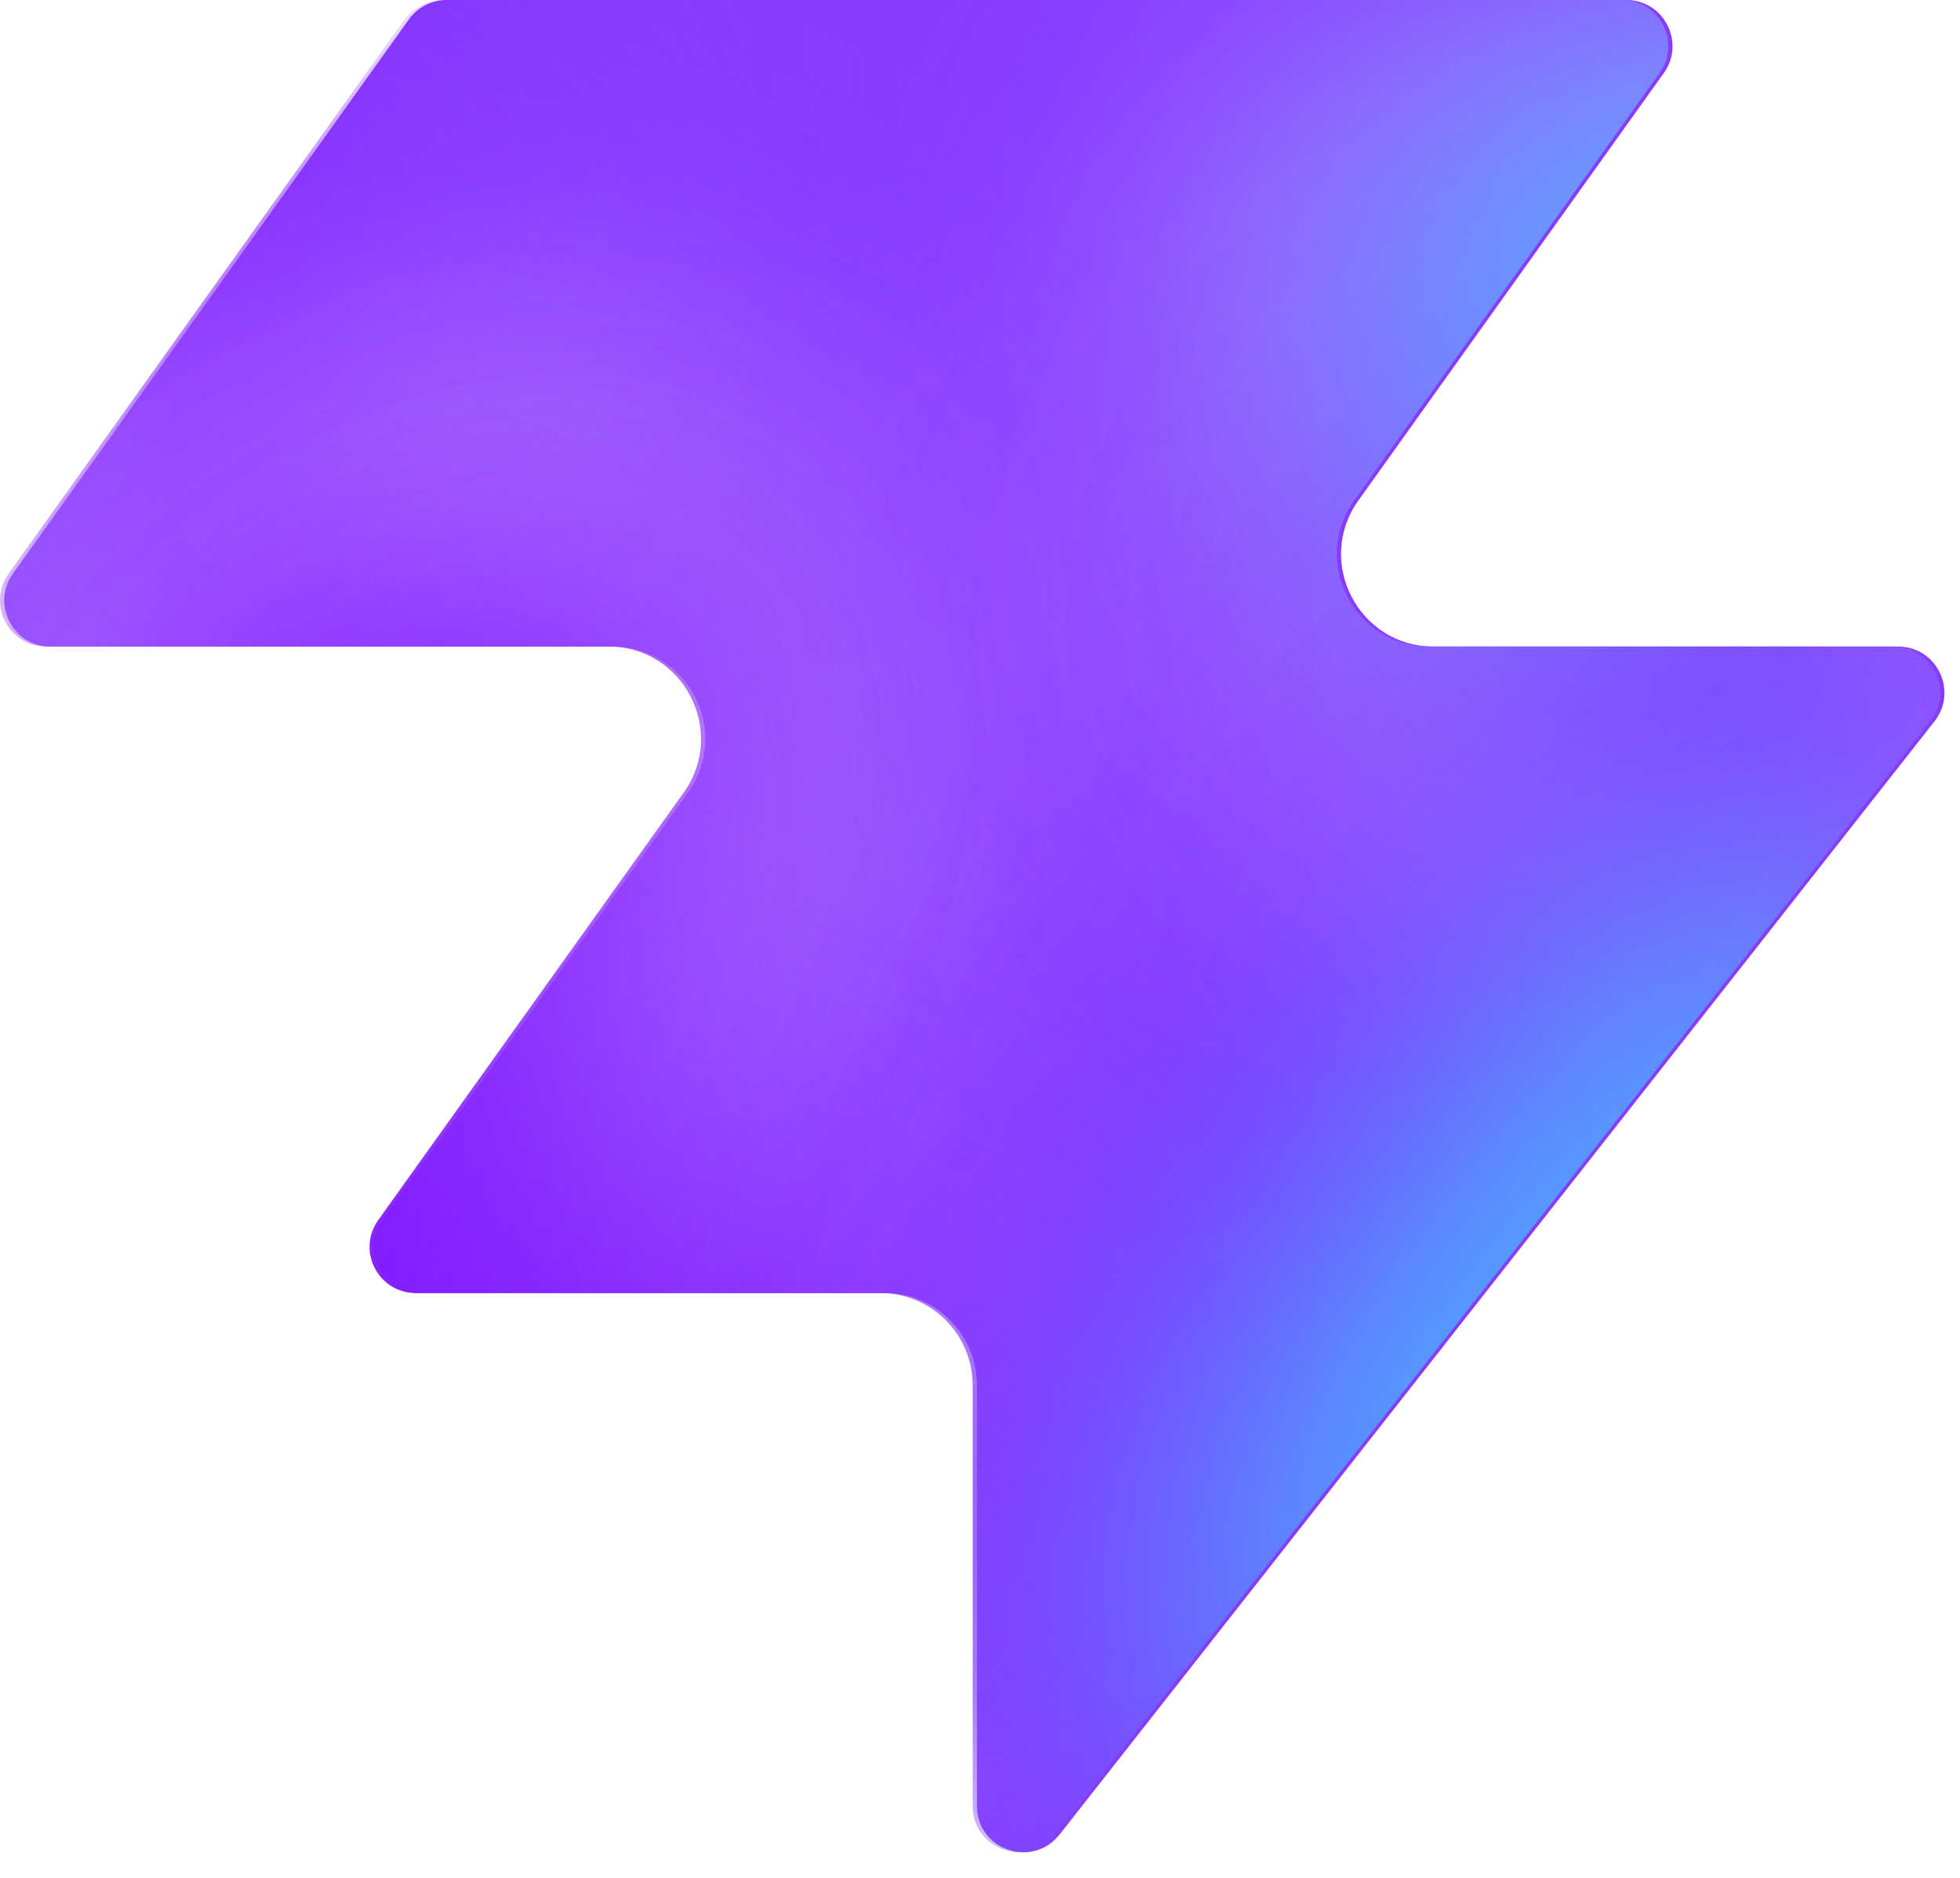
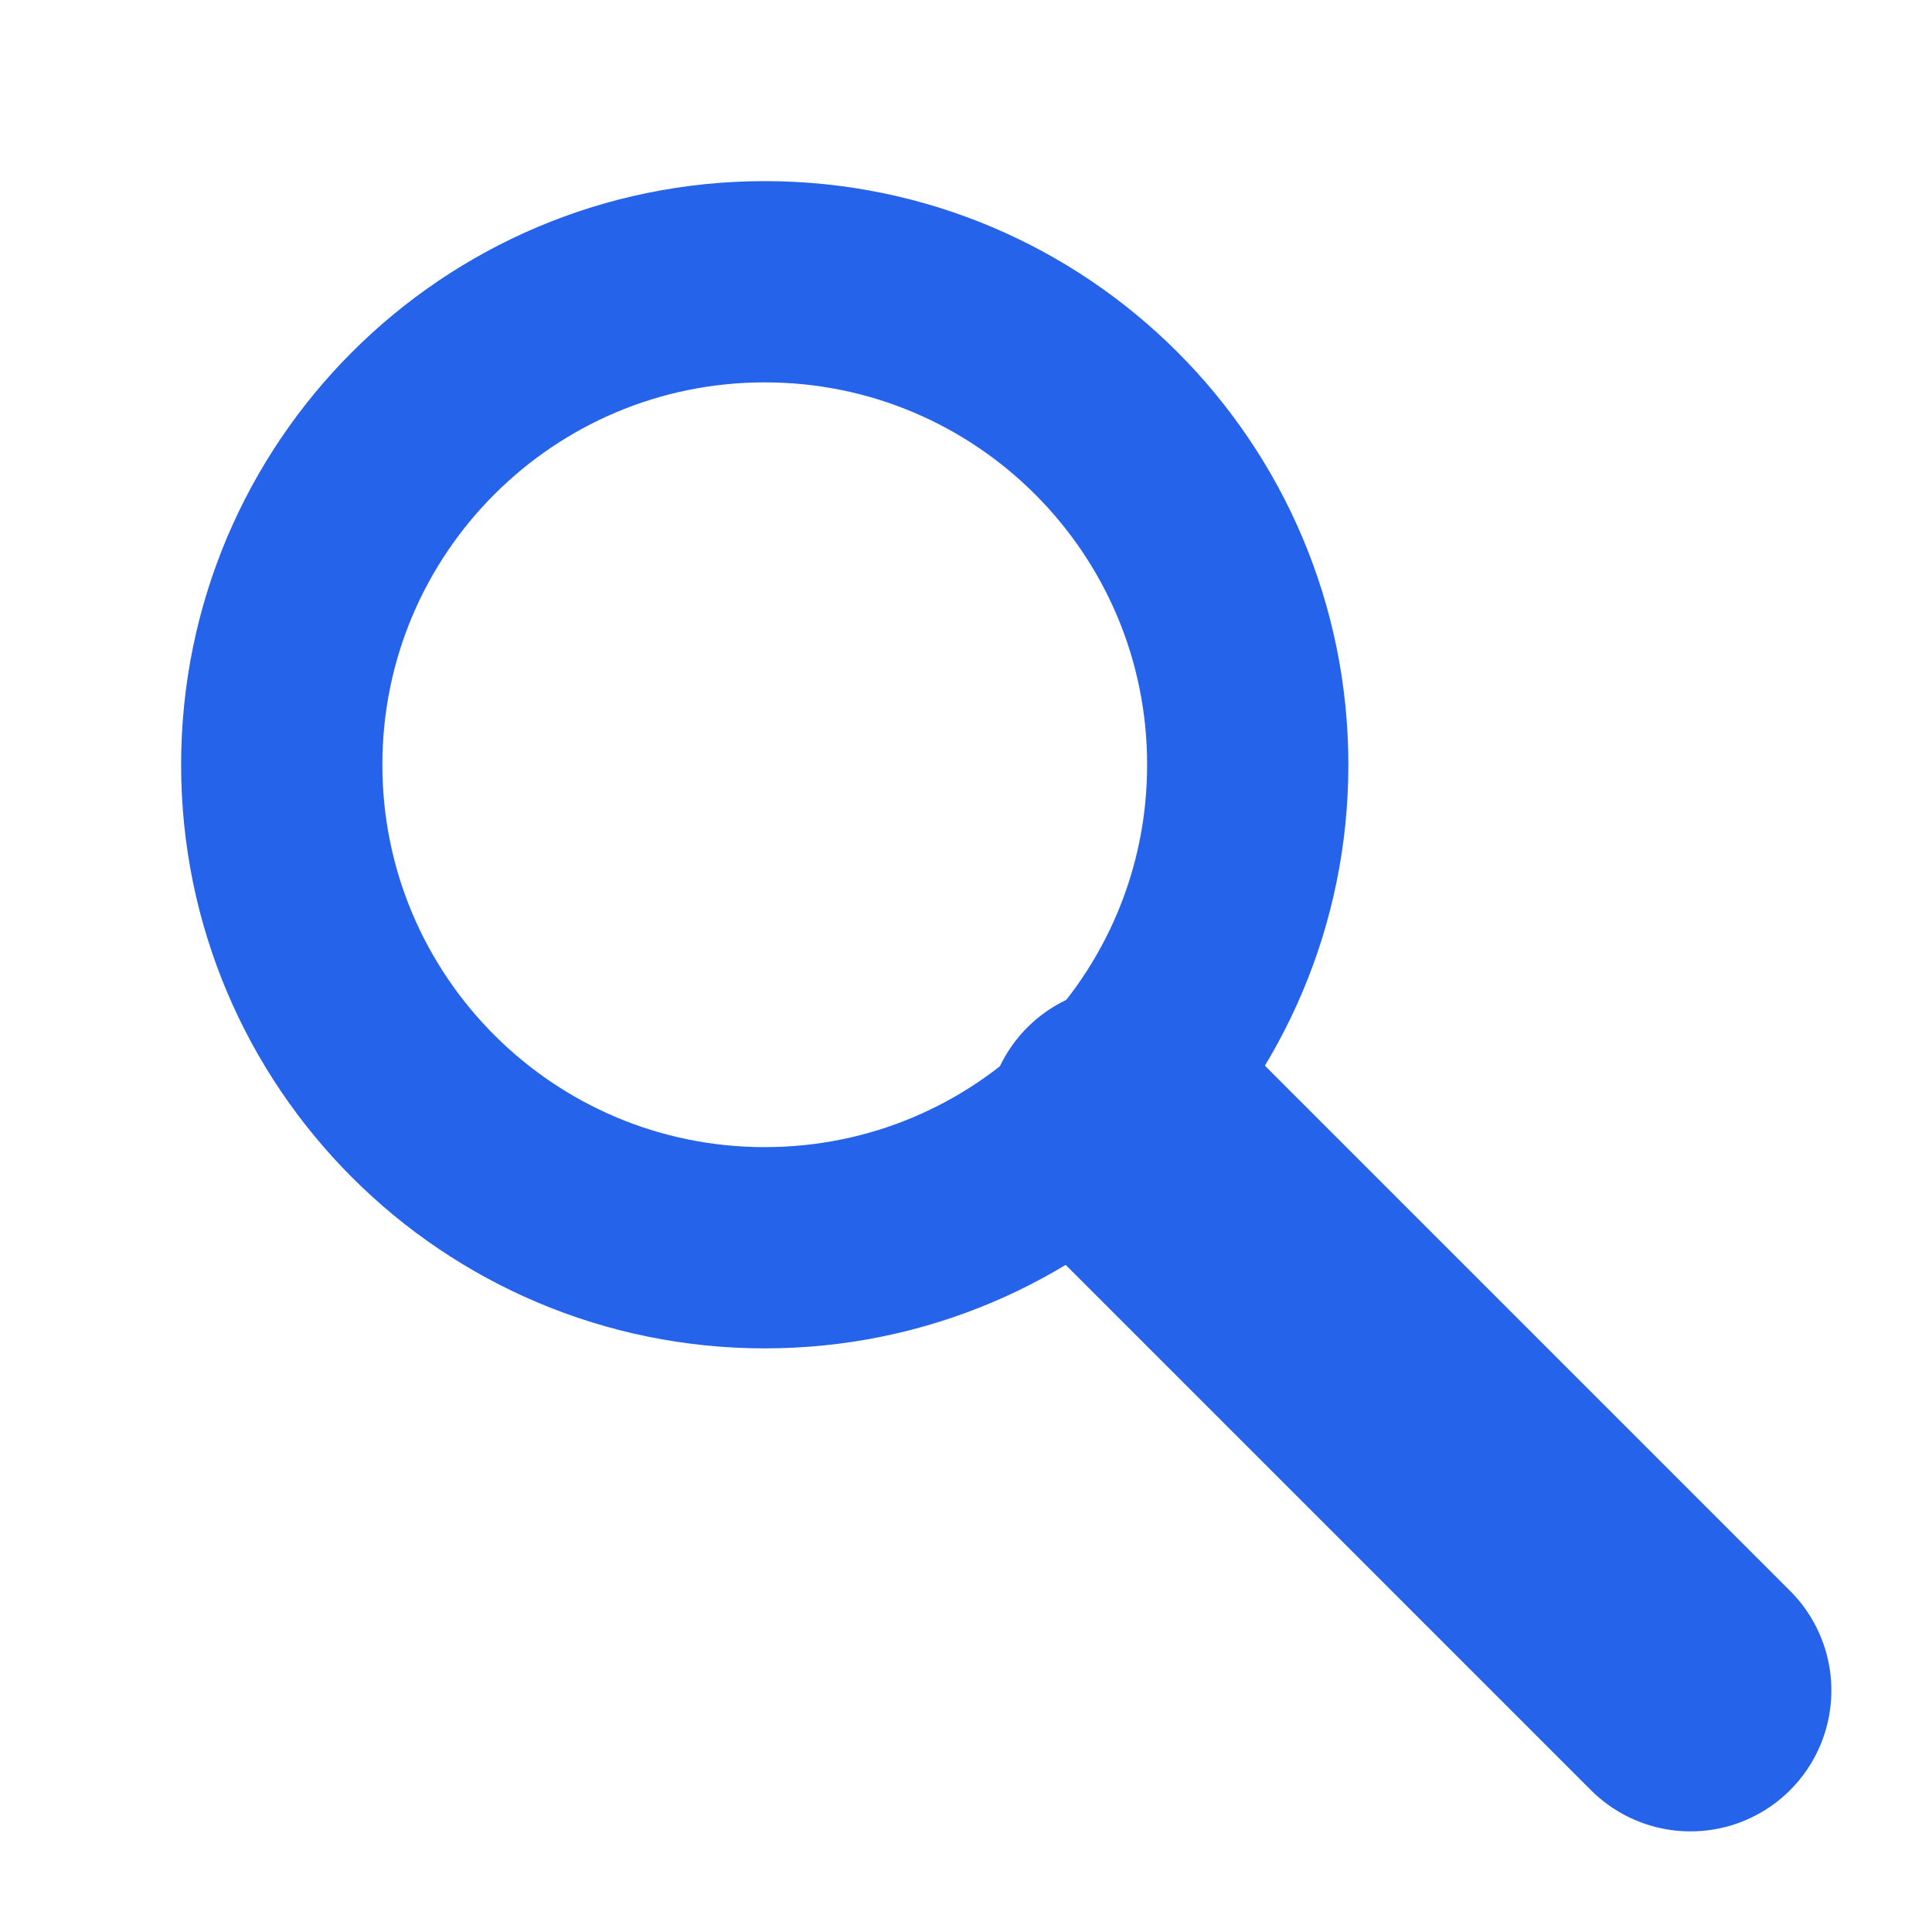
- <svg xmlns="http://www.w3.org/2000/svg" width="48" height="46" fill="none" viewBox="0 0 48 46">
-   <path fill="#863bff" d="M25.946 44.938c-.664.845-2.021.375-2.021-.698V33.937a2.26 2.26 0 0 0-2.262-2.262H10.287c-.92 0-1.456-1.04-.92-1.788l7.48-10.471c1.07-1.497 0-3.578-1.842-3.578H1.237c-.92 0-1.456-1.04-.92-1.788L10.013.474c.214-.297.556-.474.92-.474h28.894c.92 0 1.456 1.04.92 1.788l-7.48 10.471c-1.07 1.498 0 3.579 1.842 3.579h11.377c.943 0 1.473 1.088.89 1.83L25.947 44.94z" style="fill:#863bff;fill:color(display-p3 .525 .23 1);fill-opacity:1" />
-   <mask id="a" width="48" height="46" x="0" y="0" maskUnits="userSpaceOnUse" style="mask-type:alpha">
-     <path fill="#000" d="M25.842 44.938c-.664.844-2.021.375-2.021-.698V33.937a2.26 2.26 0 0 0-2.262-2.262H10.183c-.92 0-1.456-1.04-.92-1.788l7.48-10.471c1.07-1.498 0-3.579-1.842-3.579H1.133c-.92 0-1.456-1.04-.92-1.787L9.91.473c.214-.297.556-.474.92-.474h28.894c.92 0 1.456 1.04.92 1.788l-7.48 10.471c-1.07 1.498 0 3.578 1.842 3.578h11.377c.943 0 1.473 1.088.89 1.832L25.843 44.94z" style="fill:#000;fill-opacity:1" />
-   </mask>
-   <g mask="url(#a)">
-     <g filter="url(#b)">
-       <ellipse cx="5.508" cy="14.704" fill="#ede6ff" rx="5.508" ry="14.704" style="fill:#ede6ff;fill:color(display-p3 .927 .903 1);fill-opacity:1" transform="matrix(.00324 1 1 -.00324 -4.47 31.516)" />
-     </g>
-     <g filter="url(#c)">
-       <ellipse cx="10.399" cy="29.851" fill="#ede6ff" rx="10.399" ry="29.851" style="fill:#ede6ff;fill:color(display-p3 .927 .903 1);fill-opacity:1" transform="matrix(.00324 1 1 -.00324 -39.328 7.883)" />
-     </g>
-     <g filter="url(#d)">
-       <ellipse cx="5.508" cy="30.487" fill="#7e14ff" rx="5.508" ry="30.487" style="fill:#7e14ff;fill:color(display-p3 .492 .077 1);fill-opacity:1" transform="rotate(89.814 -25.913 -14.639)scale(1 -1)" />
-     </g>
-     <g filter="url(#e)">
-       <ellipse cx="5.508" cy="30.599" fill="#7e14ff" rx="5.508" ry="30.599" style="fill:#7e14ff;fill:color(display-p3 .492 .077 1);fill-opacity:1" transform="rotate(89.814 -32.644 -3.334)scale(1 -1)" />
-     </g>
-     <g filter="url(#f)">
-       <ellipse cx="5.508" cy="30.599" fill="#7e14ff" rx="5.508" ry="30.599" style="fill:#7e14ff;fill:color(display-p3 .492 .077 1);fill-opacity:1" transform="matrix(.00324 1 1 -.00324 -34.34 30.47)" />
-     </g>
-     <g filter="url(#g)">
-       <ellipse cx="14.072" cy="22.078" fill="#ede6ff" rx="14.072" ry="22.078" style="fill:#ede6ff;fill:color(display-p3 .927 .903 1);fill-opacity:1" transform="rotate(93.35 24.506 48.493)scale(-1 1)" />
-     </g>
-     <g filter="url(#h)">
-       <ellipse cx="3.47" cy="21.501" fill="#7e14ff" rx="3.47" ry="21.501" style="fill:#7e14ff;fill:color(display-p3 .492 .077 1);fill-opacity:1" transform="rotate(89.009 28.708 47.59)scale(-1 1)" />
-     </g>
-     <g filter="url(#i)">
-       <ellipse cx="3.47" cy="21.501" fill="#7e14ff" rx="3.47" ry="21.501" style="fill:#7e14ff;fill:color(display-p3 .492 .077 1);fill-opacity:1" transform="rotate(89.009 28.708 47.59)scale(-1 1)" />
-     </g>
-     <g filter="url(#j)">
-       <ellipse cx=".387" cy="8.972" fill="#7e14ff" rx="4.407" ry="29.108" style="fill:#7e14ff;fill:color(display-p3 .492 .077 1);fill-opacity:1" transform="rotate(39.51 .387 8.972)" />
-     </g>
-     <g filter="url(#k)">
-       <ellipse cx="47.523" cy="-6.092" fill="#7e14ff" rx="4.407" ry="29.108" style="fill:#7e14ff;fill:color(display-p3 .492 .077 1);fill-opacity:1" transform="rotate(37.892 47.523 -6.092)" />
-     </g>
-     <g filter="url(#l)">
-       <ellipse cx="41.412" cy="6.333" fill="#47bfff" rx="5.971" ry="9.665" style="fill:#47bfff;fill:color(display-p3 .28 .748 1);fill-opacity:1" transform="rotate(37.892 41.412 6.333)" />
-     </g>
-     <g filter="url(#m)">
-       <ellipse cx="-1.879" cy="38.332" fill="#7e14ff" rx="4.407" ry="29.108" style="fill:#7e14ff;fill:color(display-p3 .492 .077 1);fill-opacity:1" transform="rotate(37.892 -1.88 38.332)" />
-     </g>
-     <g filter="url(#n)">
-       <ellipse cx="-1.879" cy="38.332" fill="#7e14ff" rx="4.407" ry="29.108" style="fill:#7e14ff;fill:color(display-p3 .492 .077 1);fill-opacity:1" transform="rotate(37.892 -1.88 38.332)" />
-     </g>
-     <g filter="url(#o)">
-       <ellipse cx="35.651" cy="29.907" fill="#7e14ff" rx="4.407" ry="29.108" style="fill:#7e14ff;fill:color(display-p3 .492 .077 1);fill-opacity:1" transform="rotate(37.892 35.651 29.907)" />
-     </g>
-     <g filter="url(#p)">
-       <ellipse cx="38.418" cy="32.4" fill="#47bfff" rx="5.971" ry="15.297" style="fill:#47bfff;fill:color(display-p3 .28 .748 1);fill-opacity:1" transform="rotate(37.892 38.418 32.4)" />
-     </g>
-   </g>
-   <defs>
-     <filter id="b" width="60.045" height="41.654" x="-19.77" y="16.149" color-interpolation-filters="sRGB" filterUnits="userSpaceOnUse">
-       <feFlood flood-opacity="0" result="BackgroundImageFix" />
-       <feBlend in="SourceGraphic" in2="BackgroundImageFix" result="shape" />
-       <feGaussianBlur result="effect1_foregroundBlur_2002_17158" stdDeviation="7.659" />
-     </filter>
-     <filter id="c" width="90.34" height="51.437" x="-54.613" y="-7.533" color-interpolation-filters="sRGB" filterUnits="userSpaceOnUse">
-       <feFlood flood-opacity="0" result="BackgroundImageFix" />
-       <feBlend in="SourceGraphic" in2="BackgroundImageFix" result="shape" />
-       <feGaussianBlur result="effect1_foregroundBlur_2002_17158" stdDeviation="7.659" />
-     </filter>
-     <filter id="d" width="79.355" height="29.4" x="-49.64" y="2.03" color-interpolation-filters="sRGB" filterUnits="userSpaceOnUse">
-       <feFlood flood-opacity="0" result="BackgroundImageFix" />
-       <feBlend in="SourceGraphic" in2="BackgroundImageFix" result="shape" />
-       <feGaussianBlur result="effect1_foregroundBlur_2002_17158" stdDeviation="4.596" />
-     </filter>
-     <filter id="e" width="79.579" height="29.4" x="-45.045" y="20.029" color-interpolation-filters="sRGB" filterUnits="userSpaceOnUse">
-       <feFlood flood-opacity="0" result="BackgroundImageFix" />
-       <feBlend in="SourceGraphic" in2="BackgroundImageFix" result="shape" />
-       <feGaussianBlur result="effect1_foregroundBlur_2002_17158" stdDeviation="4.596" />
-     </filter>
-     <filter id="f" width="79.579" height="29.4" x="-43.513" y="21.178" color-interpolation-filters="sRGB" filterUnits="userSpaceOnUse">
-       <feFlood flood-opacity="0" result="BackgroundImageFix" />
-       <feBlend in="SourceGraphic" in2="BackgroundImageFix" result="shape" />
-       <feGaussianBlur result="effect1_foregroundBlur_2002_17158" stdDeviation="4.596" />
-     </filter>
-     <filter id="g" width="74.749" height="58.852" x="15.756" y="-17.901" color-interpolation-filters="sRGB" filterUnits="userSpaceOnUse">
-       <feFlood flood-opacity="0" result="BackgroundImageFix" />
-       <feBlend in="SourceGraphic" in2="BackgroundImageFix" result="shape" />
-       <feGaussianBlur result="effect1_foregroundBlur_2002_17158" stdDeviation="7.659" />
-     </filter>
-     <filter id="h" width="61.377" height="25.362" x="23.548" y="2.284" color-interpolation-filters="sRGB" filterUnits="userSpaceOnUse">
-       <feFlood flood-opacity="0" result="BackgroundImageFix" />
-       <feBlend in="SourceGraphic" in2="BackgroundImageFix" result="shape" />
-       <feGaussianBlur result="effect1_foregroundBlur_2002_17158" stdDeviation="4.596" />
-     </filter>
-     <filter id="i" width="61.377" height="25.362" x="23.548" y="2.284" color-interpolation-filters="sRGB" filterUnits="userSpaceOnUse">
-       <feFlood flood-opacity="0" result="BackgroundImageFix" />
-       <feBlend in="SourceGraphic" in2="BackgroundImageFix" result="shape" />
-       <feGaussianBlur result="effect1_foregroundBlur_2002_17158" stdDeviation="4.596" />
-     </filter>
-     <filter id="j" width="56.045" height="63.649" x="-27.636" y="-22.853" color-interpolation-filters="sRGB" filterUnits="userSpaceOnUse">
-       <feFlood flood-opacity="0" result="BackgroundImageFix" />
-       <feBlend in="SourceGraphic" in2="BackgroundImageFix" result="shape" />
-       <feGaussianBlur result="effect1_foregroundBlur_2002_17158" stdDeviation="4.596" />
-     </filter>
-     <filter id="k" width="54.814" height="64.646" x="20.116" y="-38.415" color-interpolation-filters="sRGB" filterUnits="userSpaceOnUse">
-       <feFlood flood-opacity="0" result="BackgroundImageFix" />
-       <feBlend in="SourceGraphic" in2="BackgroundImageFix" result="shape" />
-       <feGaussianBlur result="effect1_foregroundBlur_2002_17158" stdDeviation="4.596" />
-     </filter>
-     <filter id="l" width="33.541" height="35.313" x="24.641" y="-11.323" color-interpolation-filters="sRGB" filterUnits="userSpaceOnUse">
-       <feFlood flood-opacity="0" result="BackgroundImageFix" />
-       <feBlend in="SourceGraphic" in2="BackgroundImageFix" result="shape" />
-       <feGaussianBlur result="effect1_foregroundBlur_2002_17158" stdDeviation="4.596" />
-     </filter>
-     <filter id="m" width="54.814" height="64.646" x="-29.286" y="6.009" color-interpolation-filters="sRGB" filterUnits="userSpaceOnUse">
-       <feFlood flood-opacity="0" result="BackgroundImageFix" />
-       <feBlend in="SourceGraphic" in2="BackgroundImageFix" result="shape" />
-       <feGaussianBlur result="effect1_foregroundBlur_2002_17158" stdDeviation="4.596" />
-     </filter>
-     <filter id="n" width="54.814" height="64.646" x="-29.286" y="6.009" color-interpolation-filters="sRGB" filterUnits="userSpaceOnUse">
-       <feFlood flood-opacity="0" result="BackgroundImageFix" />
-       <feBlend in="SourceGraphic" in2="BackgroundImageFix" result="shape" />
-       <feGaussianBlur result="effect1_foregroundBlur_2002_17158" stdDeviation="4.596" />
-     </filter>
-     <filter id="o" width="54.814" height="64.646" x="8.244" y="-2.416" color-interpolation-filters="sRGB" filterUnits="userSpaceOnUse">
-       <feFlood flood-opacity="0" result="BackgroundImageFix" />
-       <feBlend in="SourceGraphic" in2="BackgroundImageFix" result="shape" />
-       <feGaussianBlur result="effect1_foregroundBlur_2002_17158" stdDeviation="4.596" />
-     </filter>
-     <filter id="p" width="39.409" height="43.623" x="18.713" y="10.588" color-interpolation-filters="sRGB" filterUnits="userSpaceOnUse">
-       <feFlood flood-opacity="0" result="BackgroundImageFix" />
-       <feBlend in="SourceGraphic" in2="BackgroundImageFix" result="shape" />
-       <feGaussianBlur result="effect1_foregroundBlur_2002_17158" stdDeviation="4.596" />
-     </filter>
-   </defs>
+ <svg xmlns="http://www.w3.org/2000/svg" width="48" height="48" viewBox="0 0 48 48">
+   <circle cx="19" cy="19" r="12" fill="none" stroke="#2563eb" stroke-width="5" />
+   <line x1="28" y1="28" x2="42" y2="42" stroke="#2563eb" stroke-width="7" stroke-linecap="round" />
</svg>
